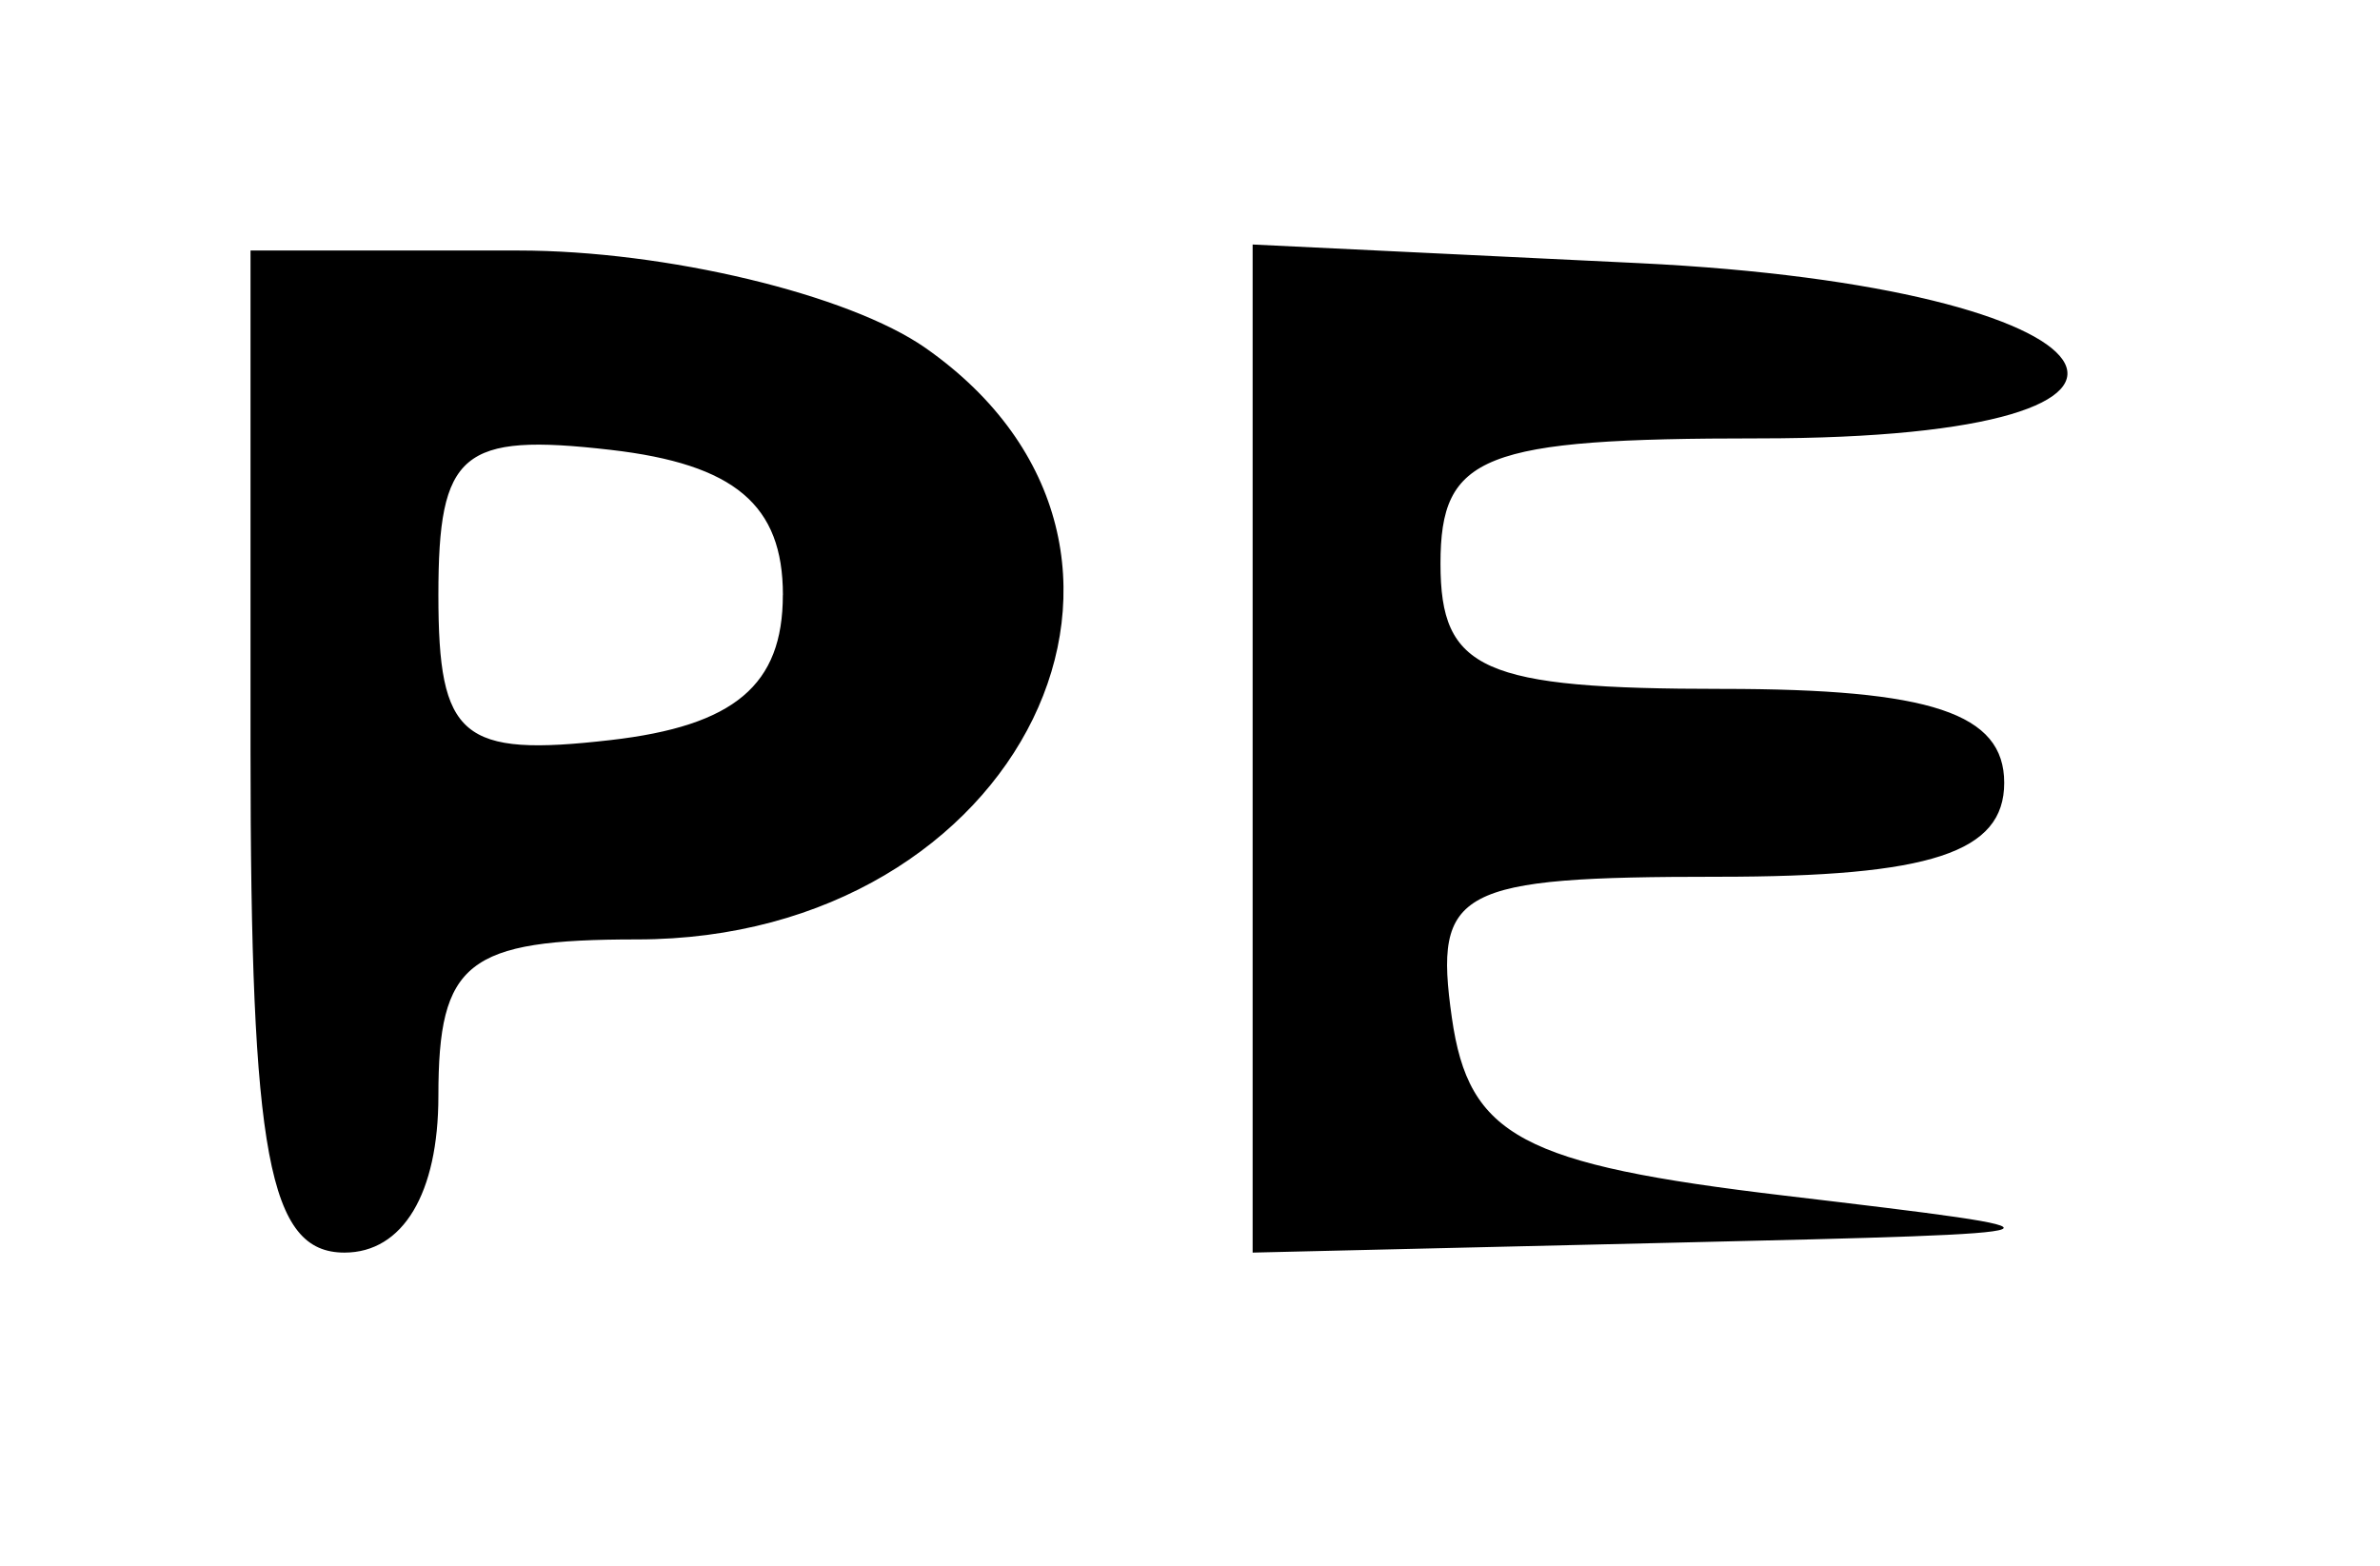
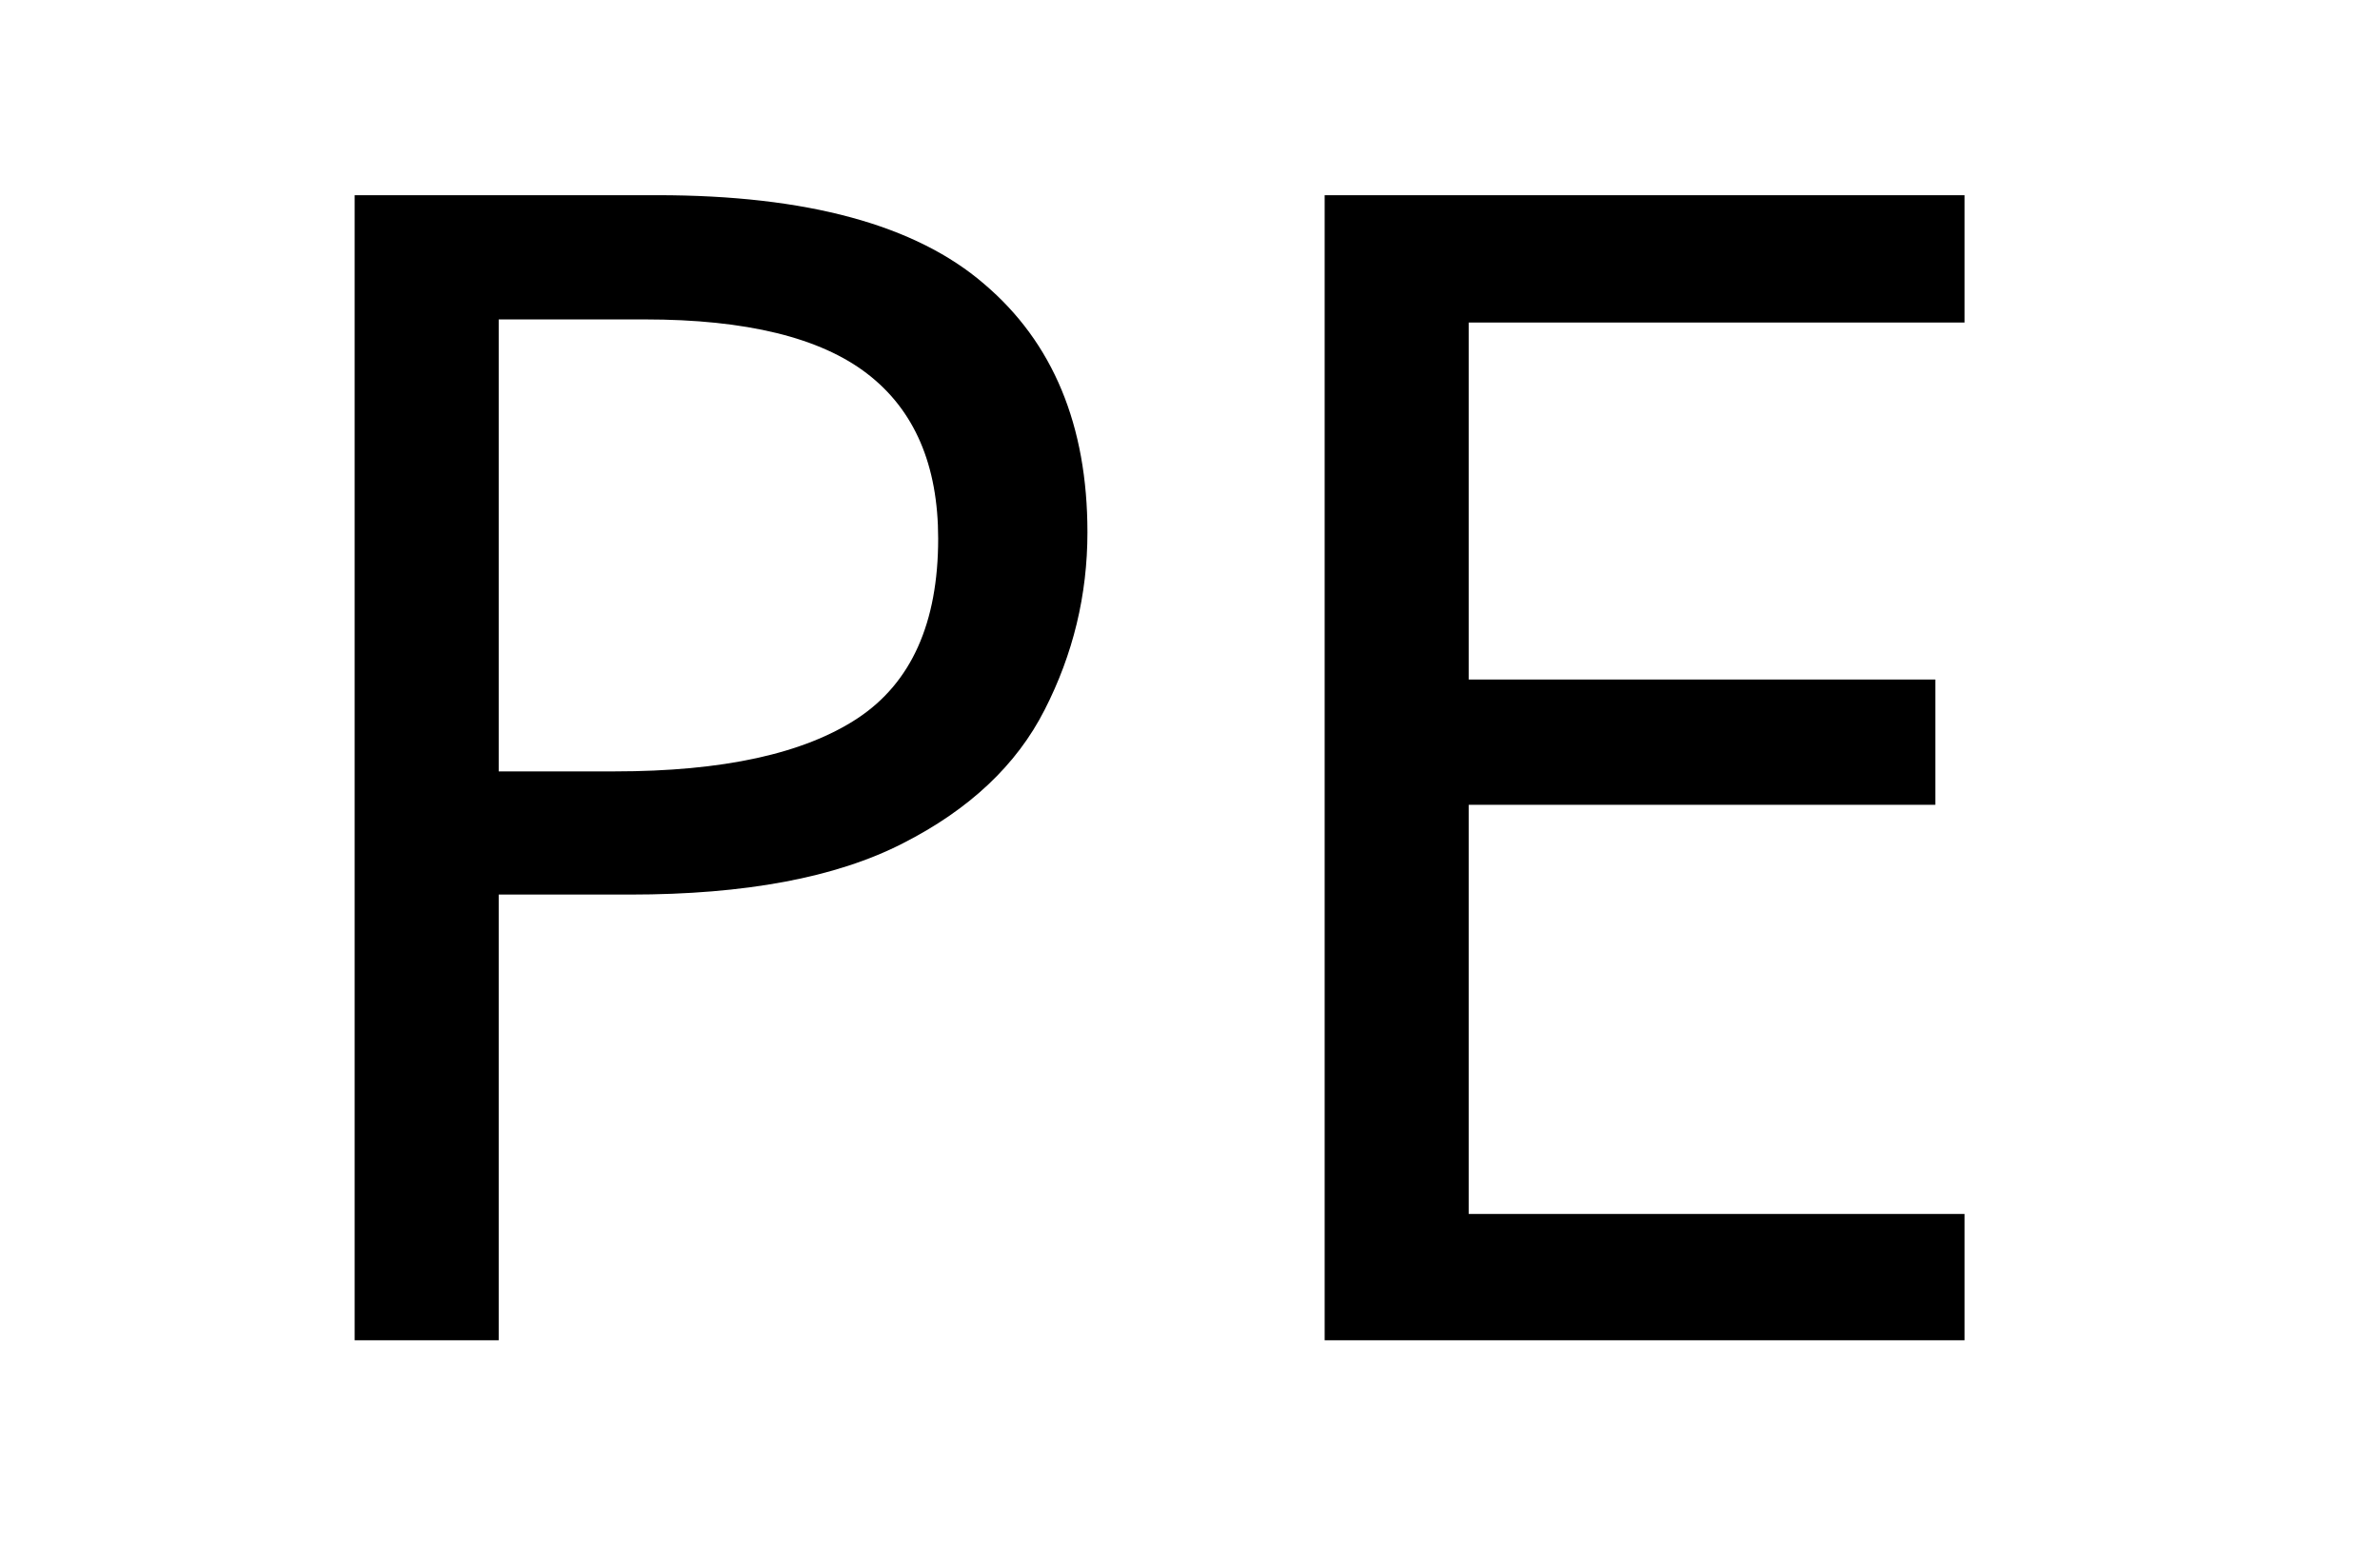
<svg xmlns="http://www.w3.org/2000/svg" id="svg2" version="1.1" width="35.625" height="23.438" viewBox="0 0 35.625 23.438">
  <defs id="defs6" />
-   <path style="fill:#000000" d="m 3.75,11.25 0,-7.5 4.01,0 c 2.206,0 4.948,0.657 6.094,1.459 4.289,3.004 1.436,8.853 -4.318,8.853 C 6.989,14.062 6.562,14.399 6.562,16.406 6.562,17.865 6.031,18.75 5.156,18.75 4.023,18.75 3.75,17.292 3.75,11.25 Z m 7.969,-2.344 c 0,-1.349 -0.724,-1.958 -2.578,-2.172 C 6.906,6.477 6.562,6.767 6.562,8.906 c 0,2.14 0.343,2.429 2.578,2.172 1.854,-0.213 2.578,-0.823 2.578,-2.172 z m 7.031,2.299 0,-7.545 5.785,0.279 C 31.915,4.296 33.464,6.562 26.328,6.562 c -4.141,0 -4.766,0.246 -4.766,1.875 0,1.597 0.625,1.875 4.219,1.875 3.125,0 4.219,0.365 4.219,1.406 0,1.045 -1.101,1.406 -4.284,1.406 -3.906,0 -4.258,0.186 -3.984,2.109 0.252,1.775 1.043,2.198 4.987,2.665 4.618,0.548 4.594,0.558 -1.641,0.703 L 18.75,18.75 l 0,-7.545 z" id="path3338" />
+   <text xml:space="preserve" style="font-size:40px;font-style:normal;font-weight:normal;line-height:125%;letter-spacing:0px;word-spacing:0px;fill:#000000;fill-opacity:1;stroke:none;font-family:Sans" x="2.979" y="20.061" id="text3062">
+     <tspan id="tspan3064" x="2.979" y="20.061" style="font-size:24px;font-style:normal;font-variant:normal;font-weight:normal;font-stretch:normal;text-align:start;line-height:125%;writing-mode:lr-tb;text-anchor:start;font-family:Sans;-inkscape-font-specification:Sans">PE</tspan>
+   </text>
</svg>
